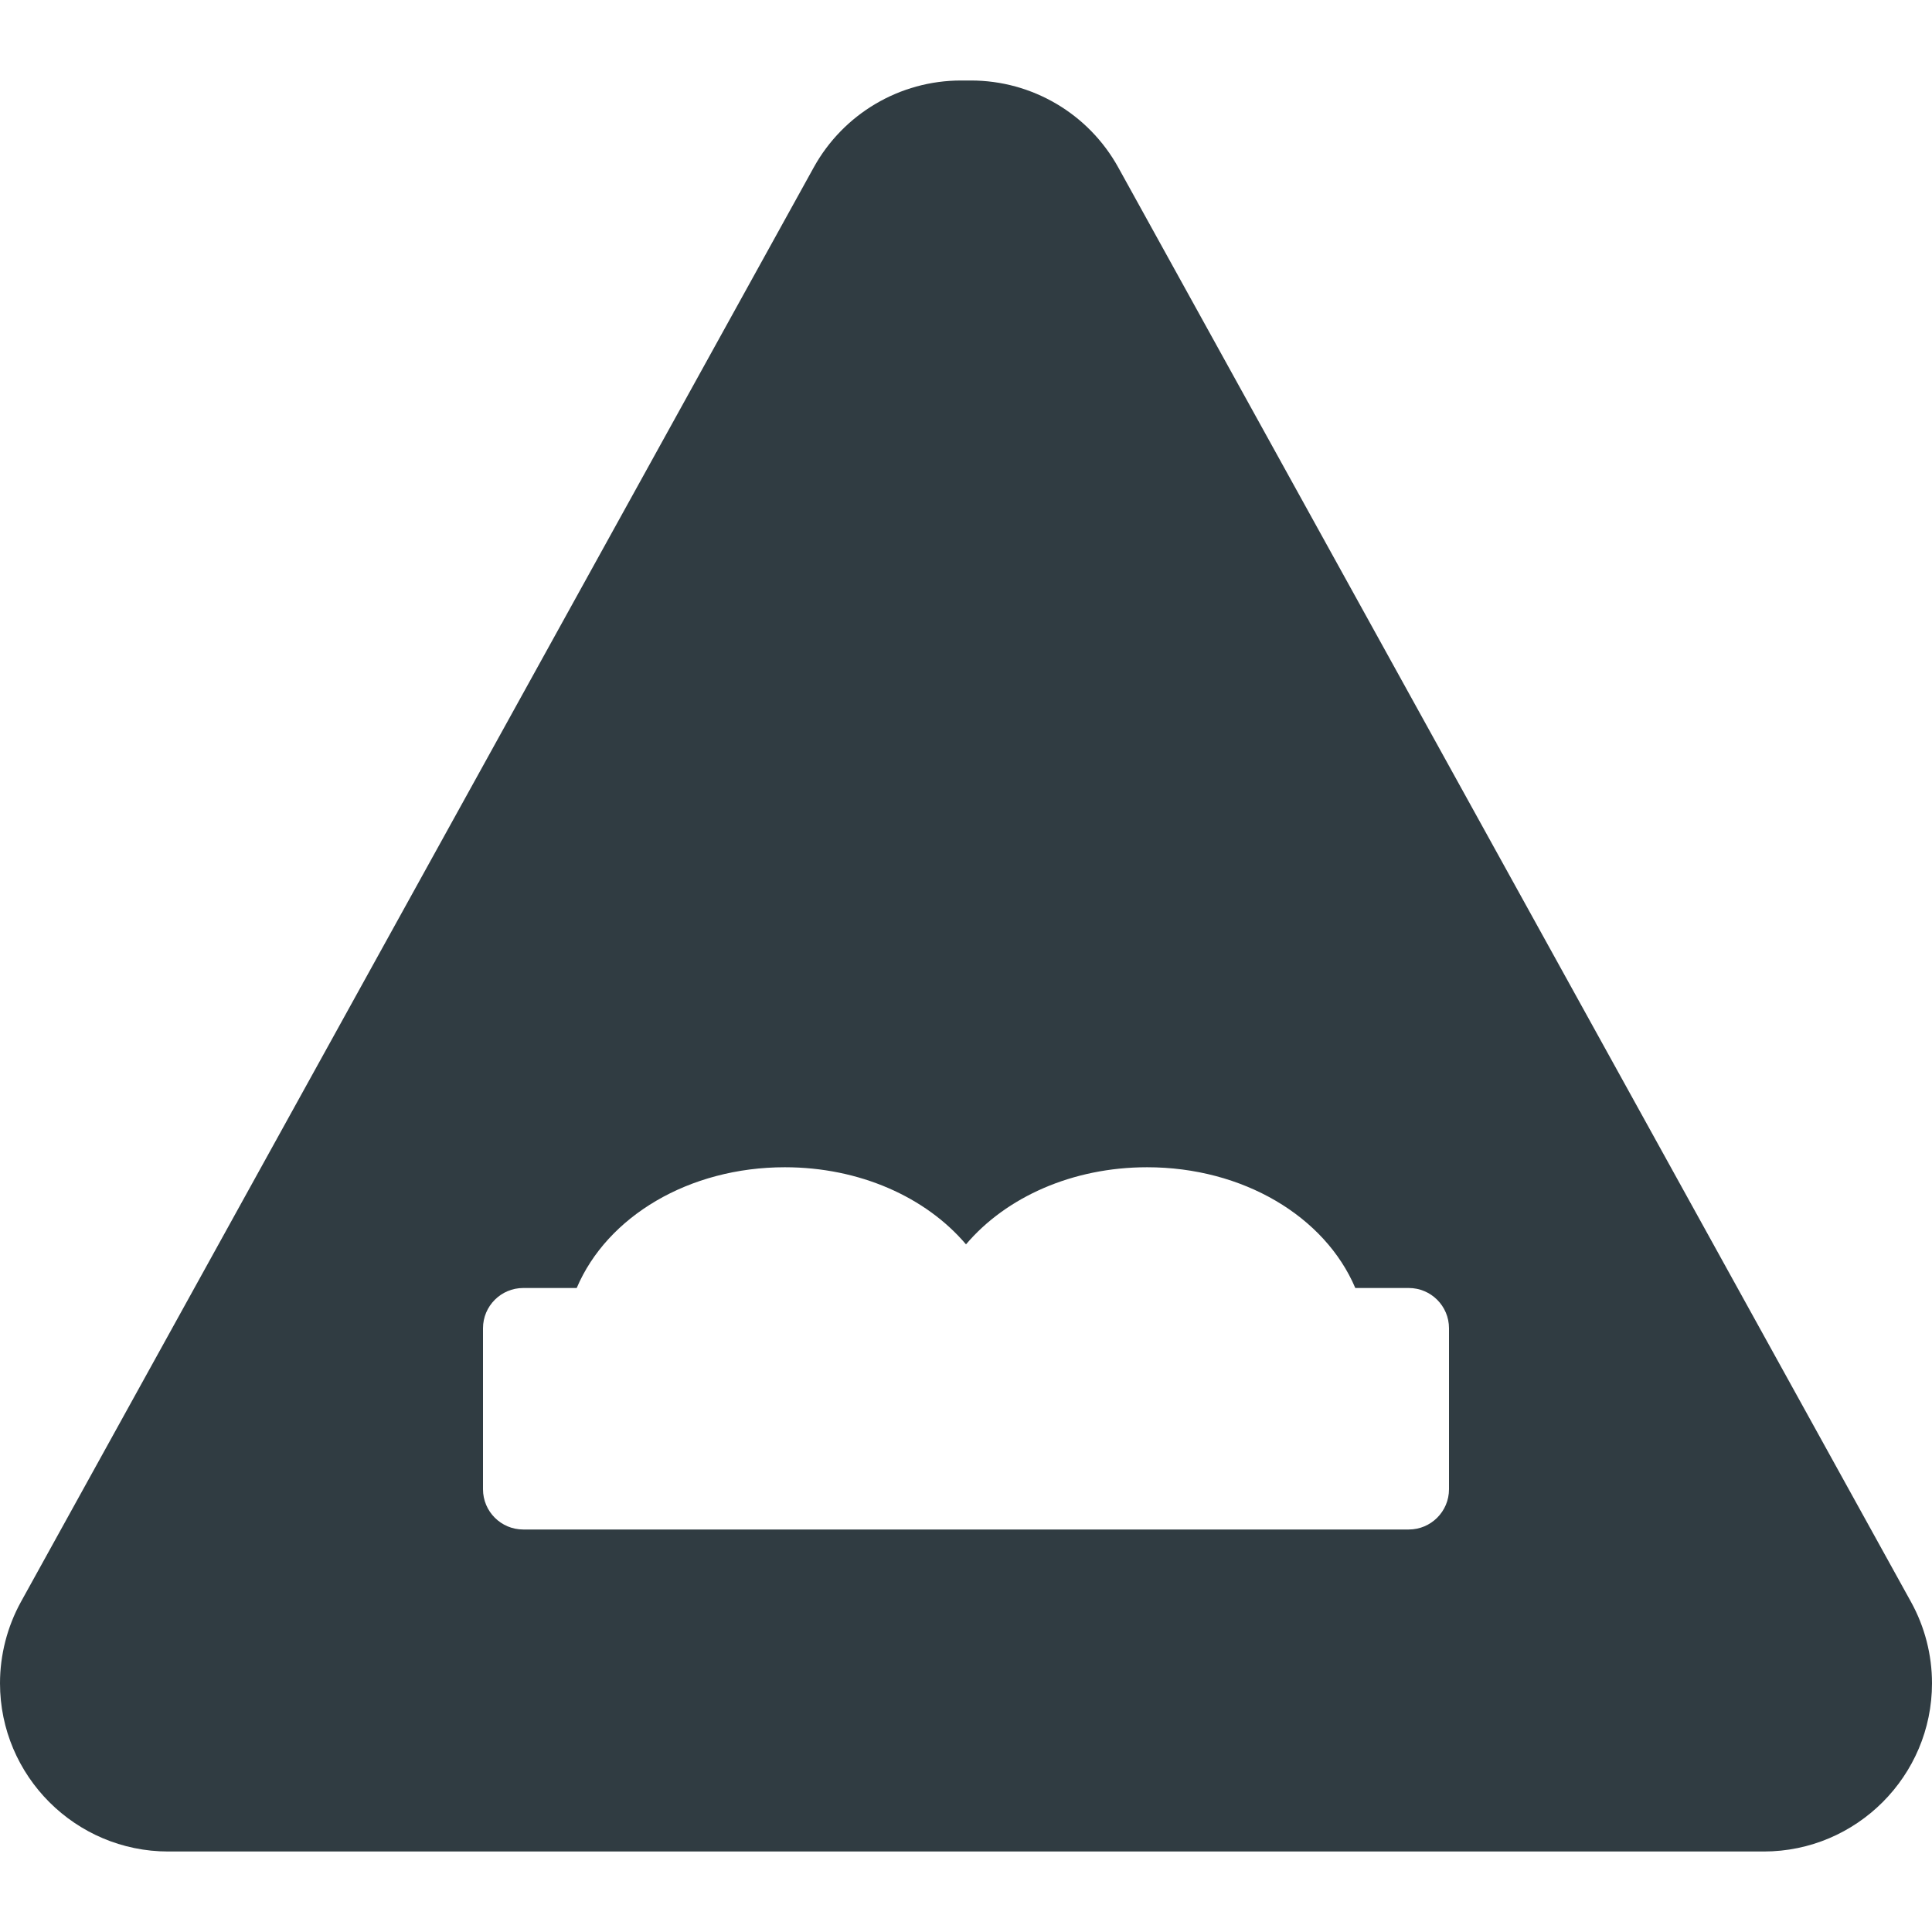
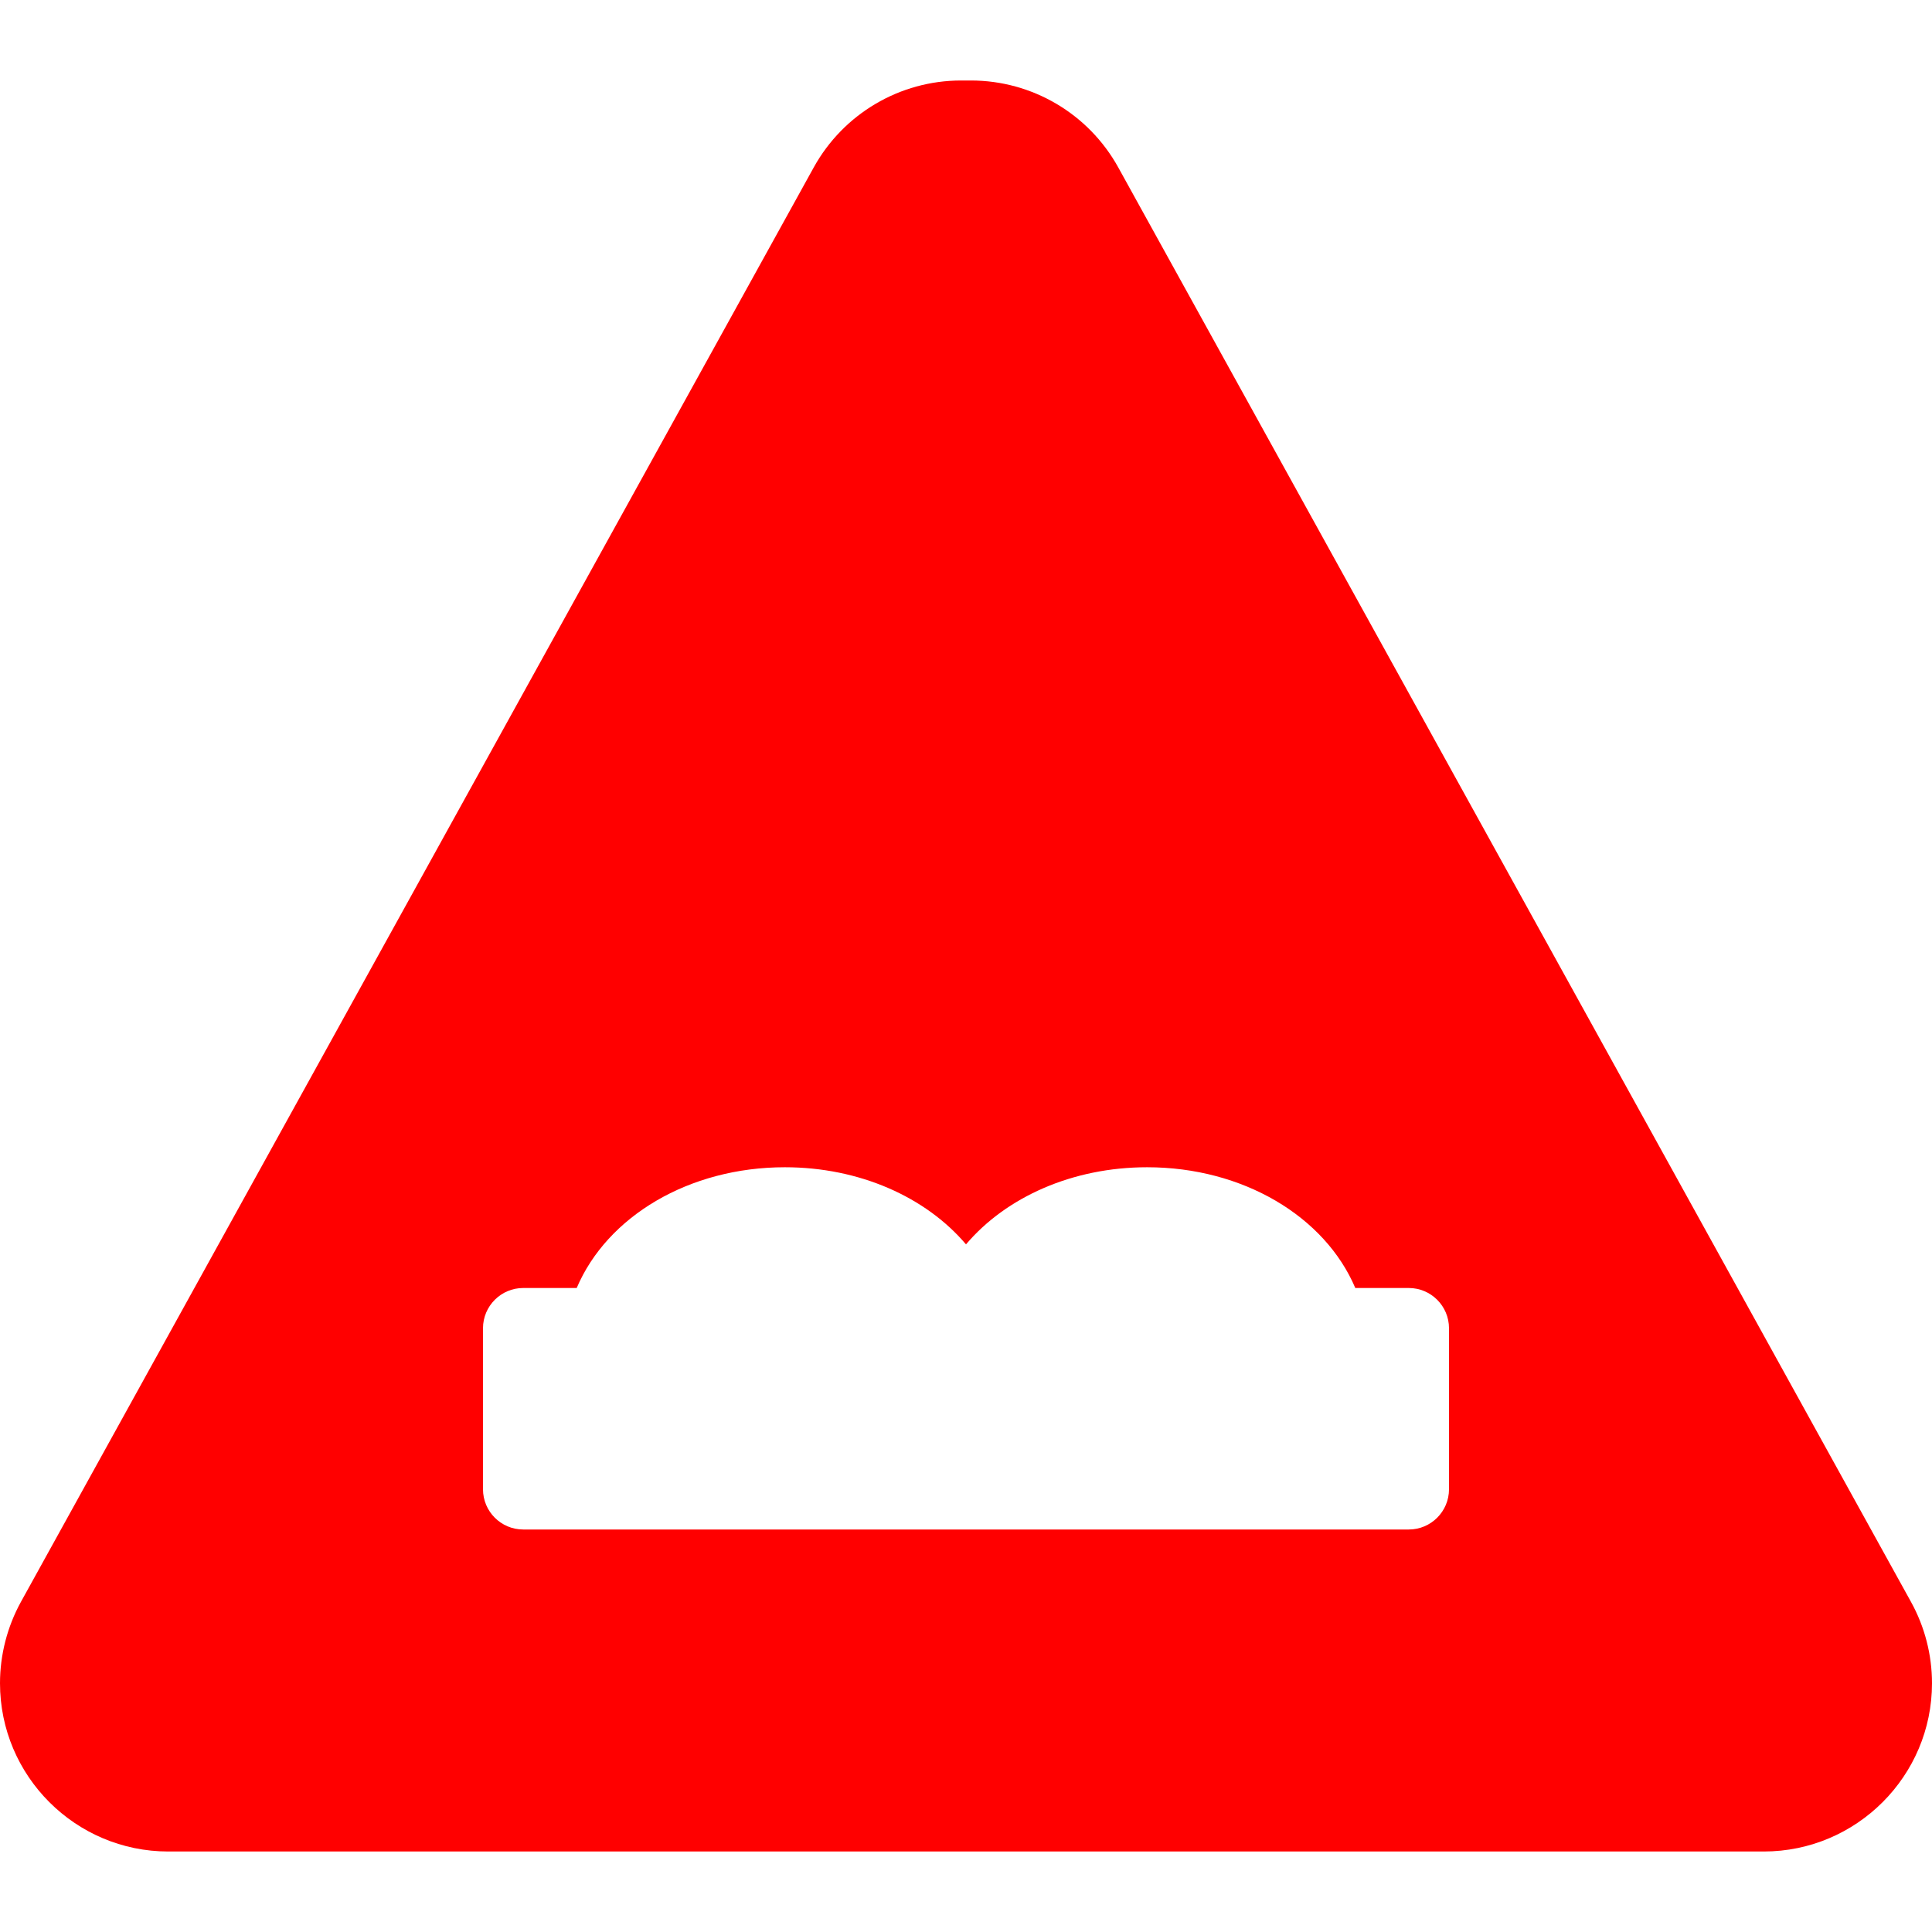
<svg xmlns="http://www.w3.org/2000/svg" version="1.1" id="Layer_1" x="0px" y="0px" viewBox="0 0 24 24" enable-background="new 0 0 24 24" xml:space="preserve">
-   <path fill="#303C42" d="M23.739,19.899L13.891,2.079C13.523,1.414,12.823,1,12.062,1h-0.124  c-0.761,0-1.461,0.414-1.829,1.079L0.26,19.899C0.09,20.208,0,20.558,0,20.91  C0,22.062,0.938,23,2.09,23h19.82C23.062,23,24,22.062,24,20.91  C24,20.558,23.91,20.208,23.739,19.899z M18,18.5c0,0.276-0.224,0.5-0.5,0.5h-11  C6.224,19,6,18.776,6,18.5v-2C6,16.224,6.224,16,6.5,16h0.664C7.542,15.11,8.56,14.5,9.75,14.5  c0.929,0,1.753,0.372,2.25,0.958C12.497,14.872,13.321,14.5,14.25,14.5  c1.19,0,2.208,0.61,2.586,1.5H17.5c0.276,0,0.5,0.224,0.5,0.5V18.5z" />
+   <path fill="red" d="M23.739,19.899L13.891,2.079C13.523,1.414,12.823,1,12.062,1h-0.124  c-0.761,0-1.461,0.414-1.829,1.079L0.26,19.899C0.09,20.208,0,20.558,0,20.91  C0,22.062,0.938,23,2.09,23h19.82C23.062,23,24,22.062,24,20.91  C24,20.558,23.91,20.208,23.739,19.899z M18,18.5c0,0.276-0.224,0.5-0.5,0.5h-11  C6.224,19,6,18.776,6,18.5v-2C6,16.224,6.224,16,6.5,16h0.664C7.542,15.11,8.56,14.5,9.75,14.5  c0.929,0,1.753,0.372,2.25,0.958C12.497,14.872,13.321,14.5,14.25,14.5  c1.19,0,2.208,0.61,2.586,1.5H17.5c0.276,0,0.5,0.224,0.5,0.5V18.5z" />
  <g>
</g>
  <g>
</g>
  <g>
</g>
  <g>
</g>
  <g>
</g>
  <g>
</g>
  <g>
</g>
  <g>
</g>
  <g>
</g>
  <g>
</g>
  <g>
</g>
  <g>
</g>
  <g>
</g>
  <g>
</g>
  <g>
</g>
</svg>
